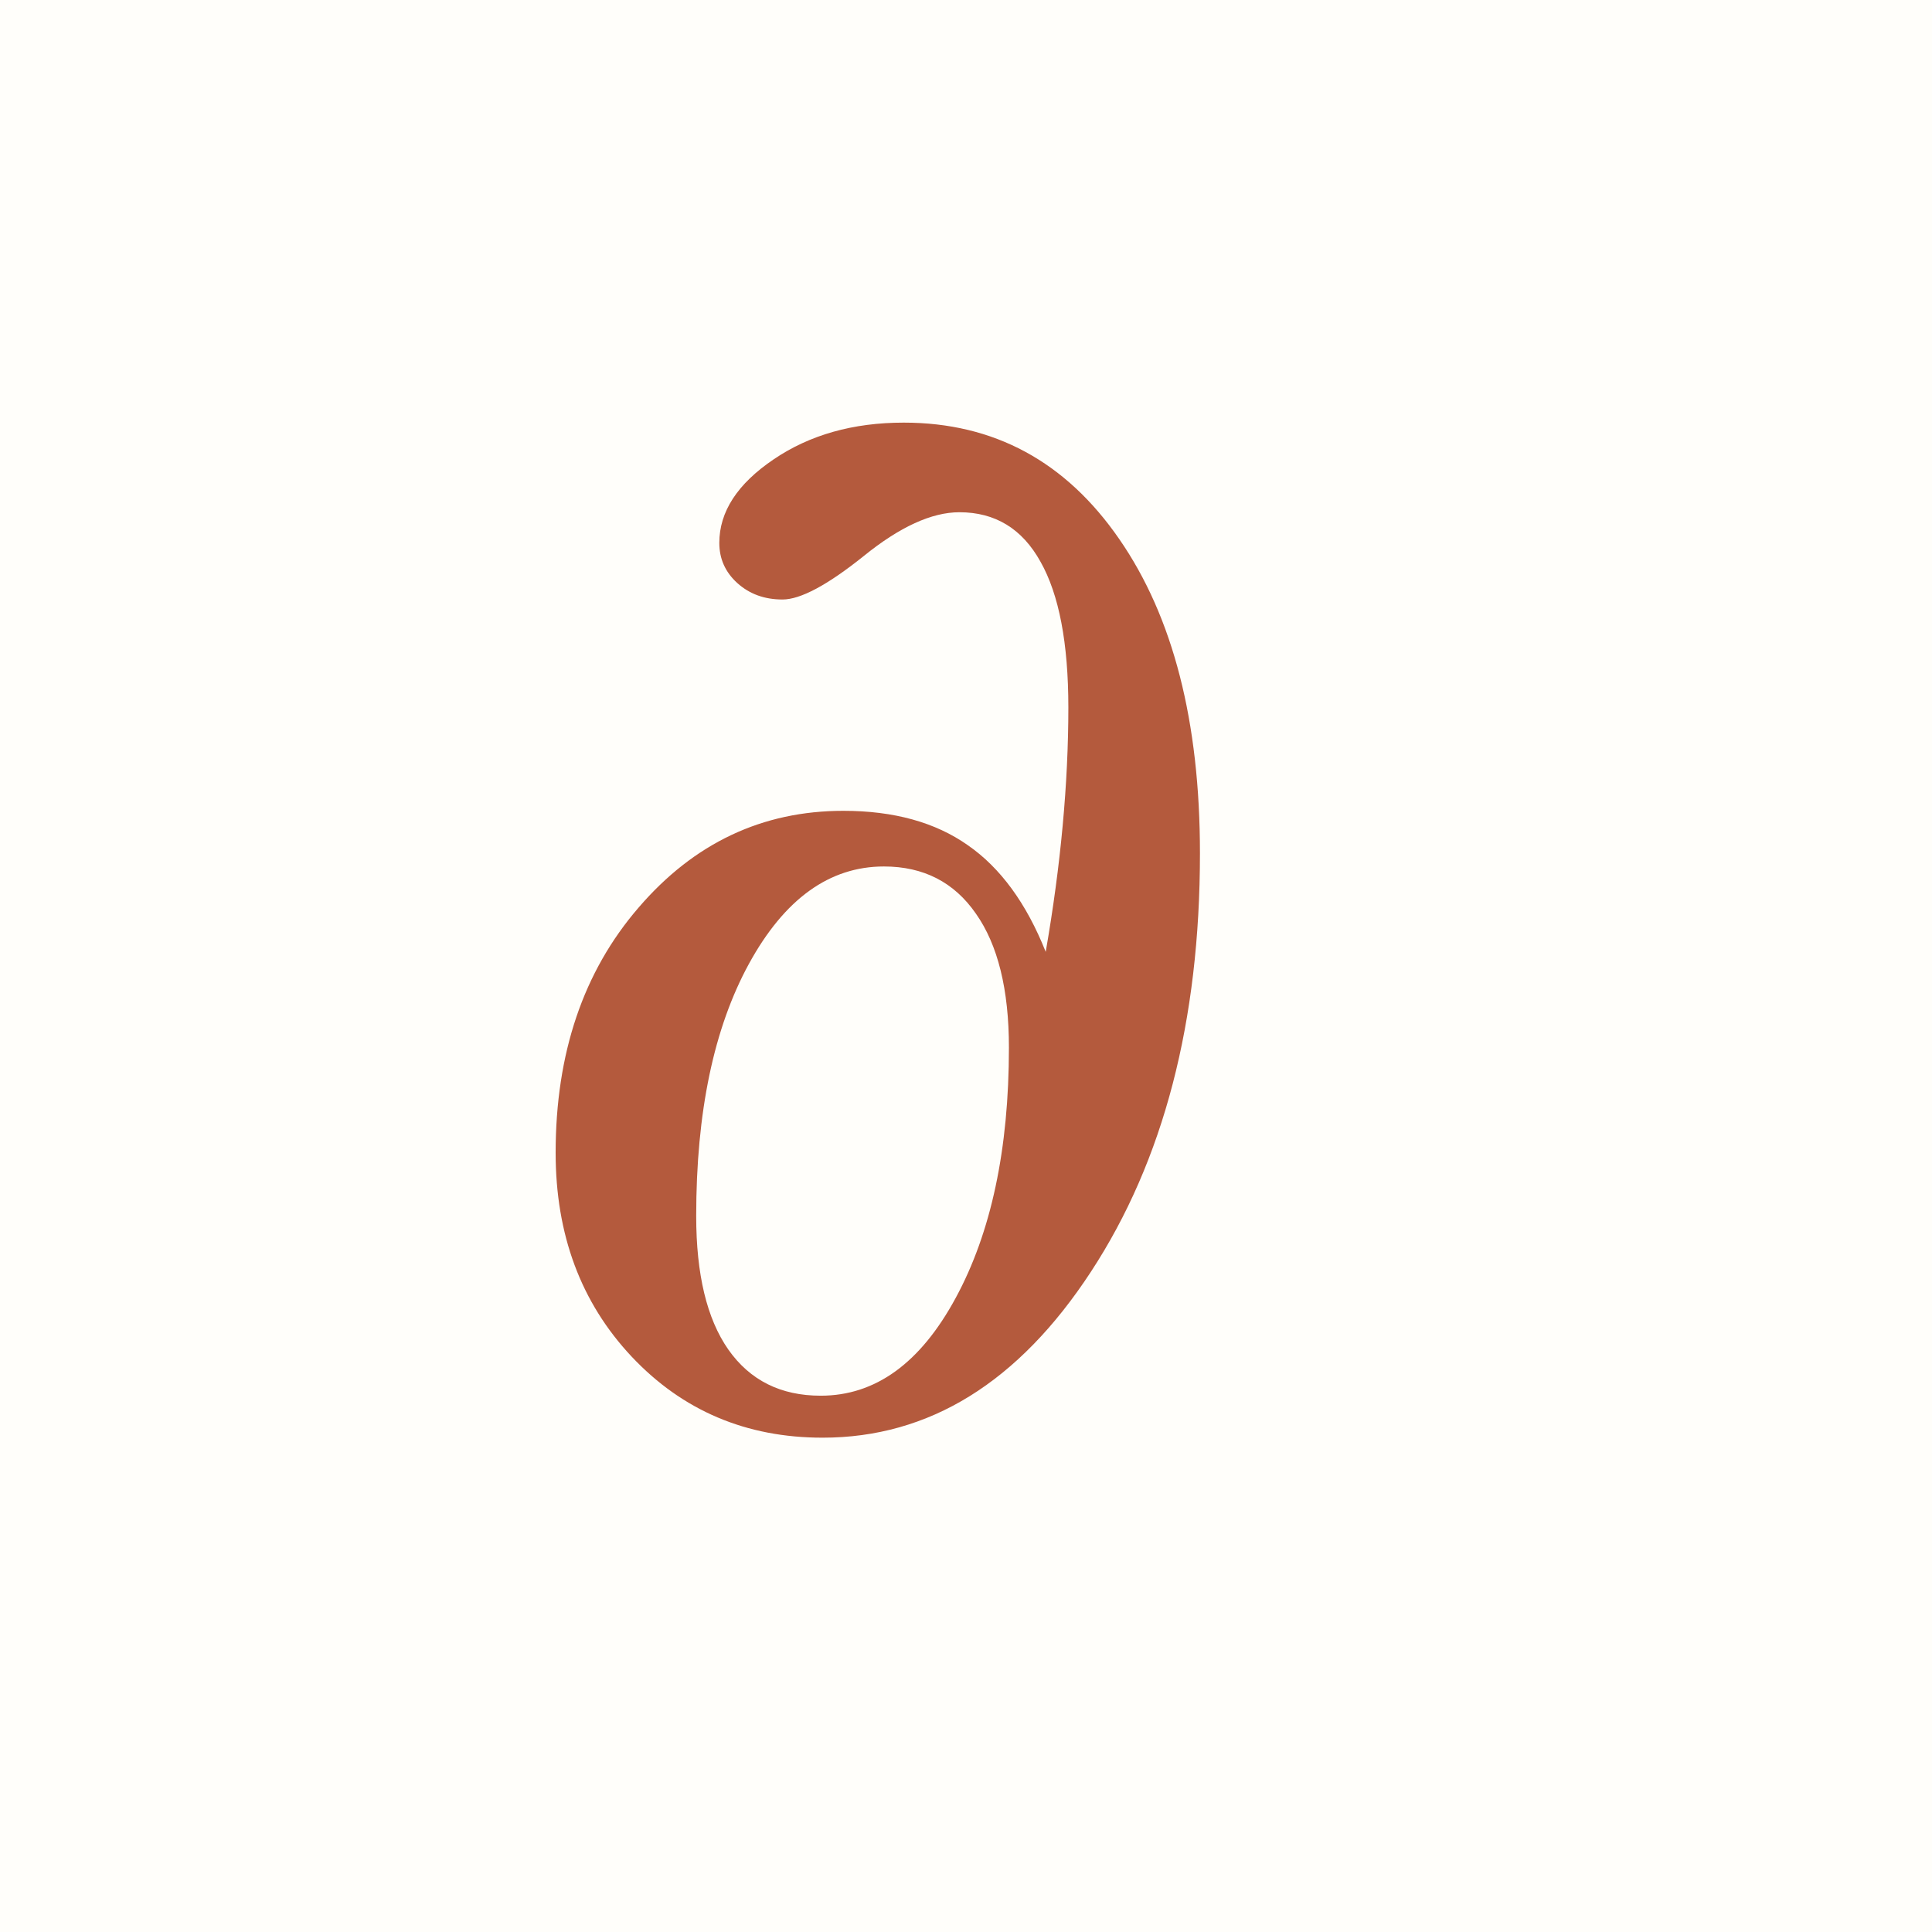
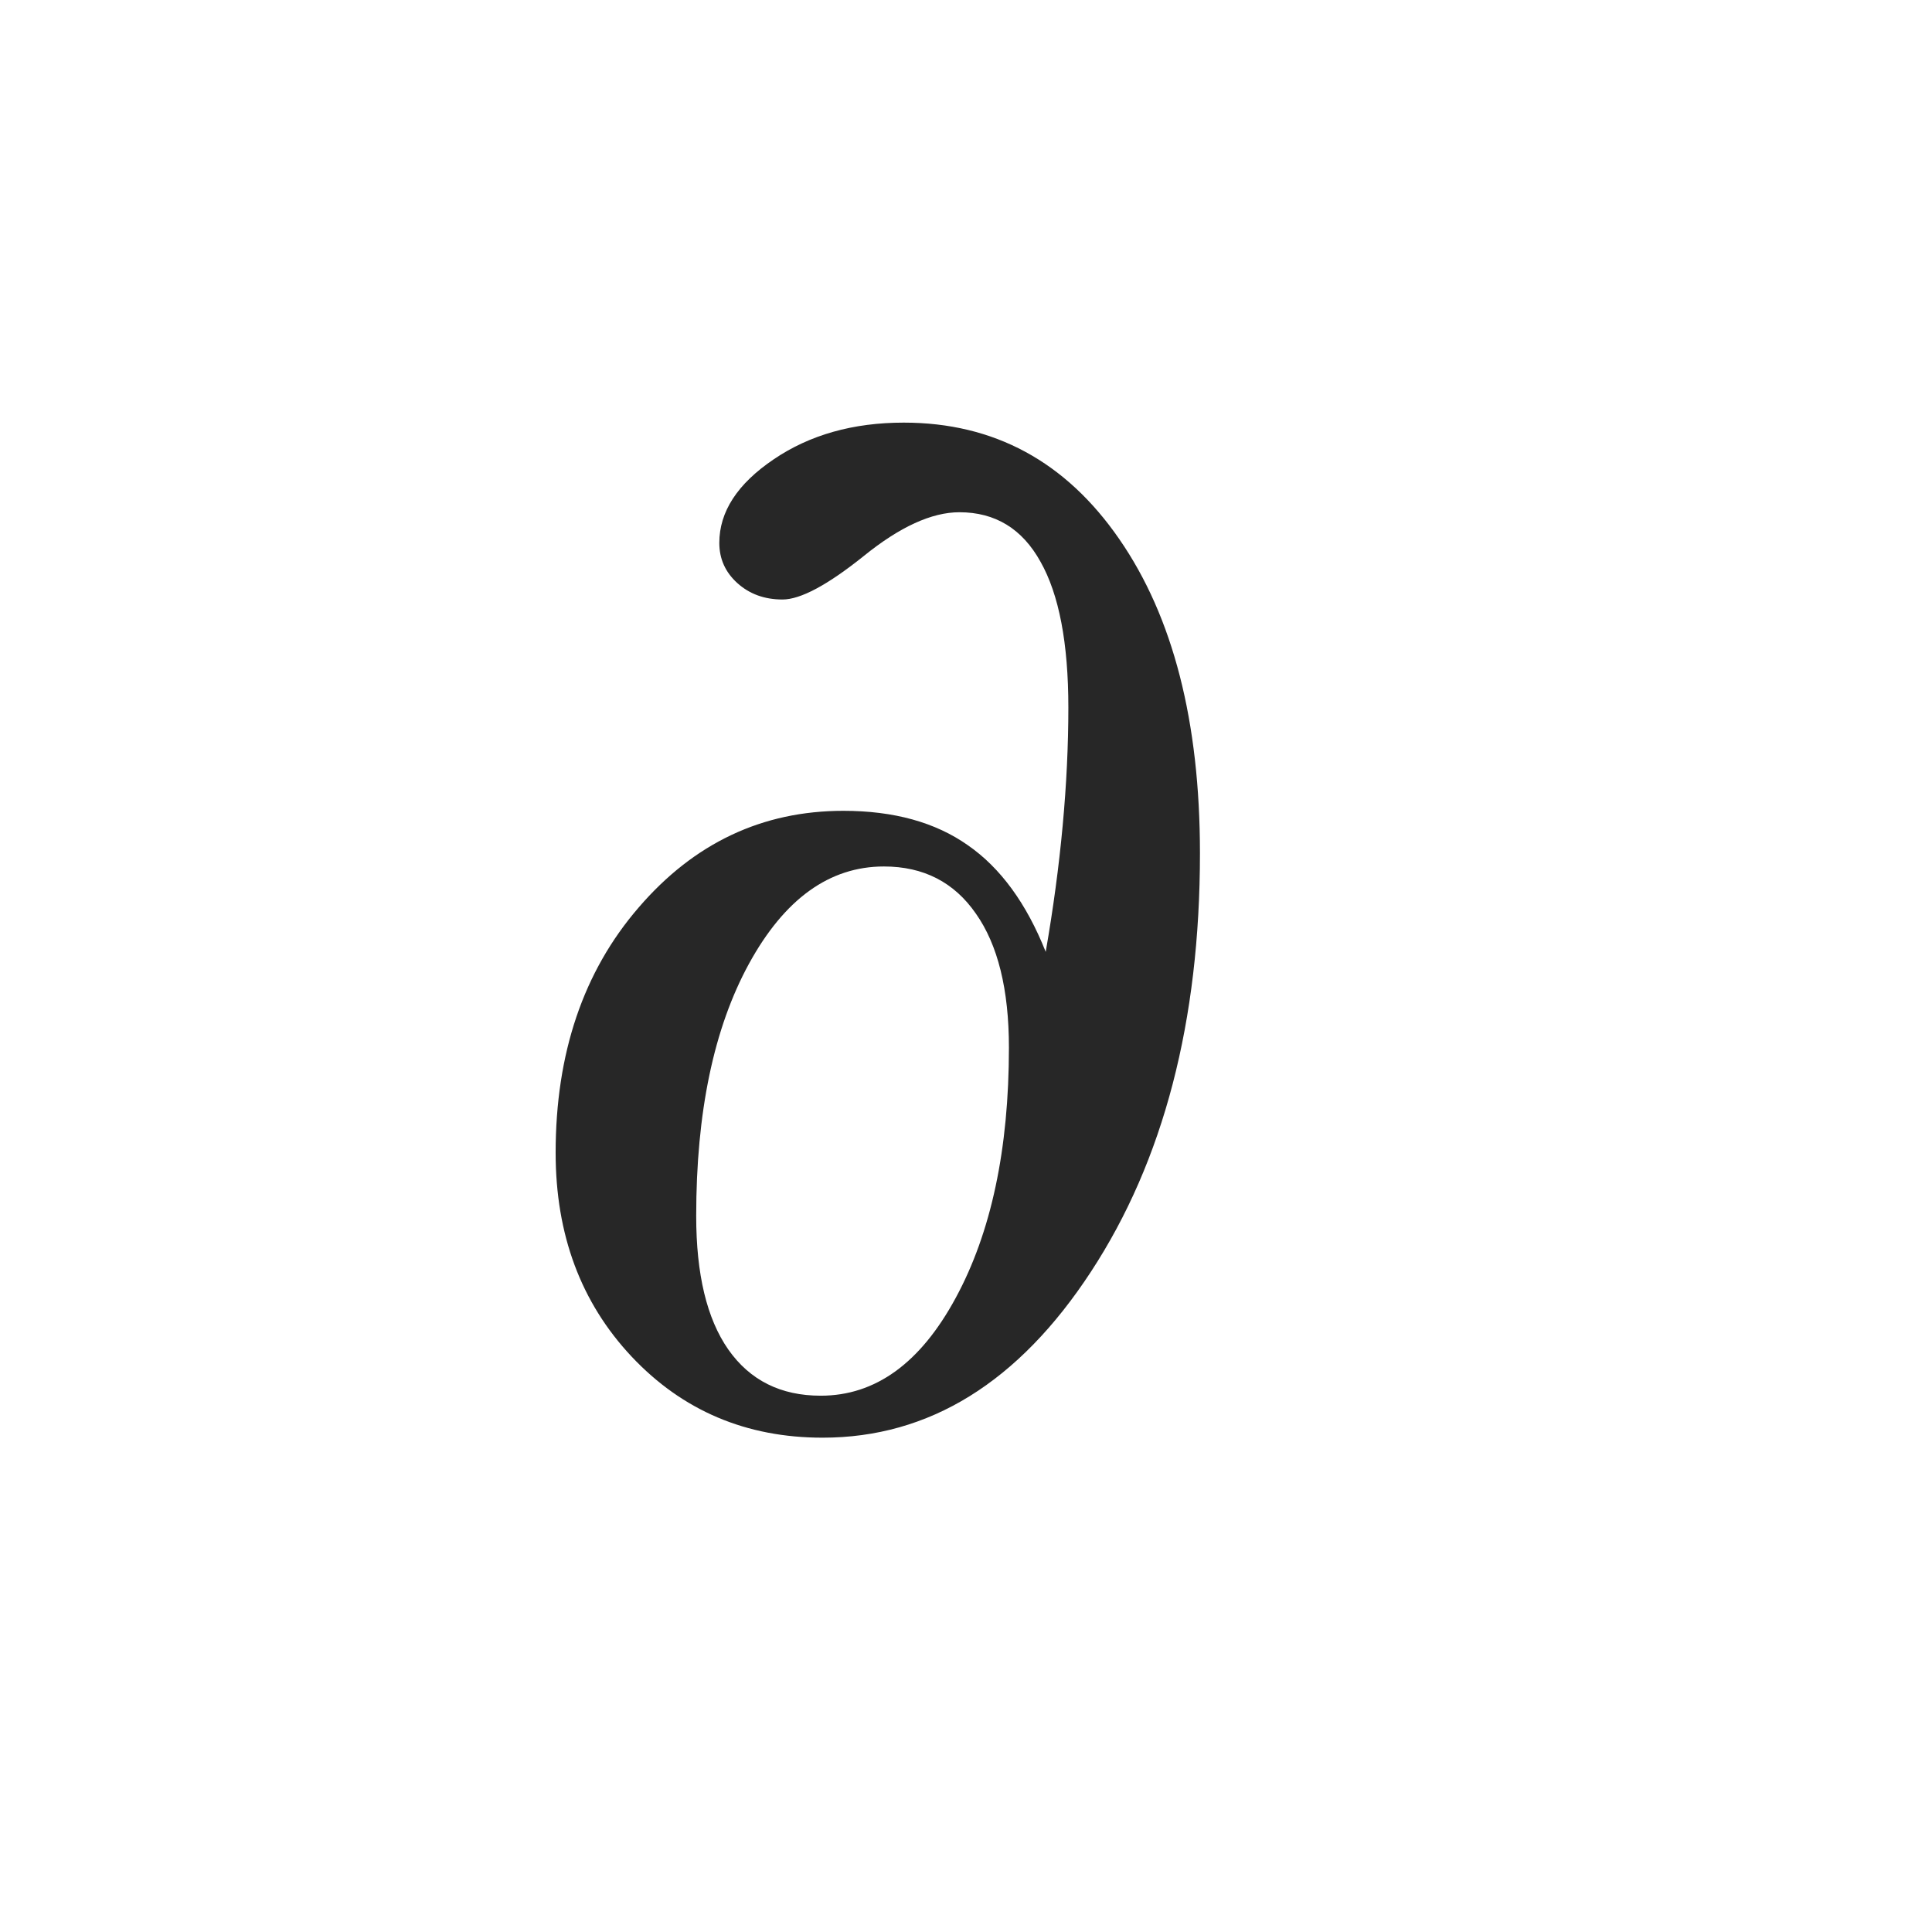
<svg xmlns="http://www.w3.org/2000/svg" width="64" height="64" viewBox="0 0 64 64">
-   <rect width="64" height="64" fill="#fffefa" />
-   <text x="29" y="47" font-family="Georgia,serif" font-style="italic" font-size="51" fill="#b45a3d" text-anchor="middle">∂</text>
+   <rect width="64" height="64" fill="#fff" />
+   <text x="29" y="47" font-family="Georgia,serif" font-style="italic" font-size="51" fill="#272727" text-anchor="middle">∂</text>
</svg>
